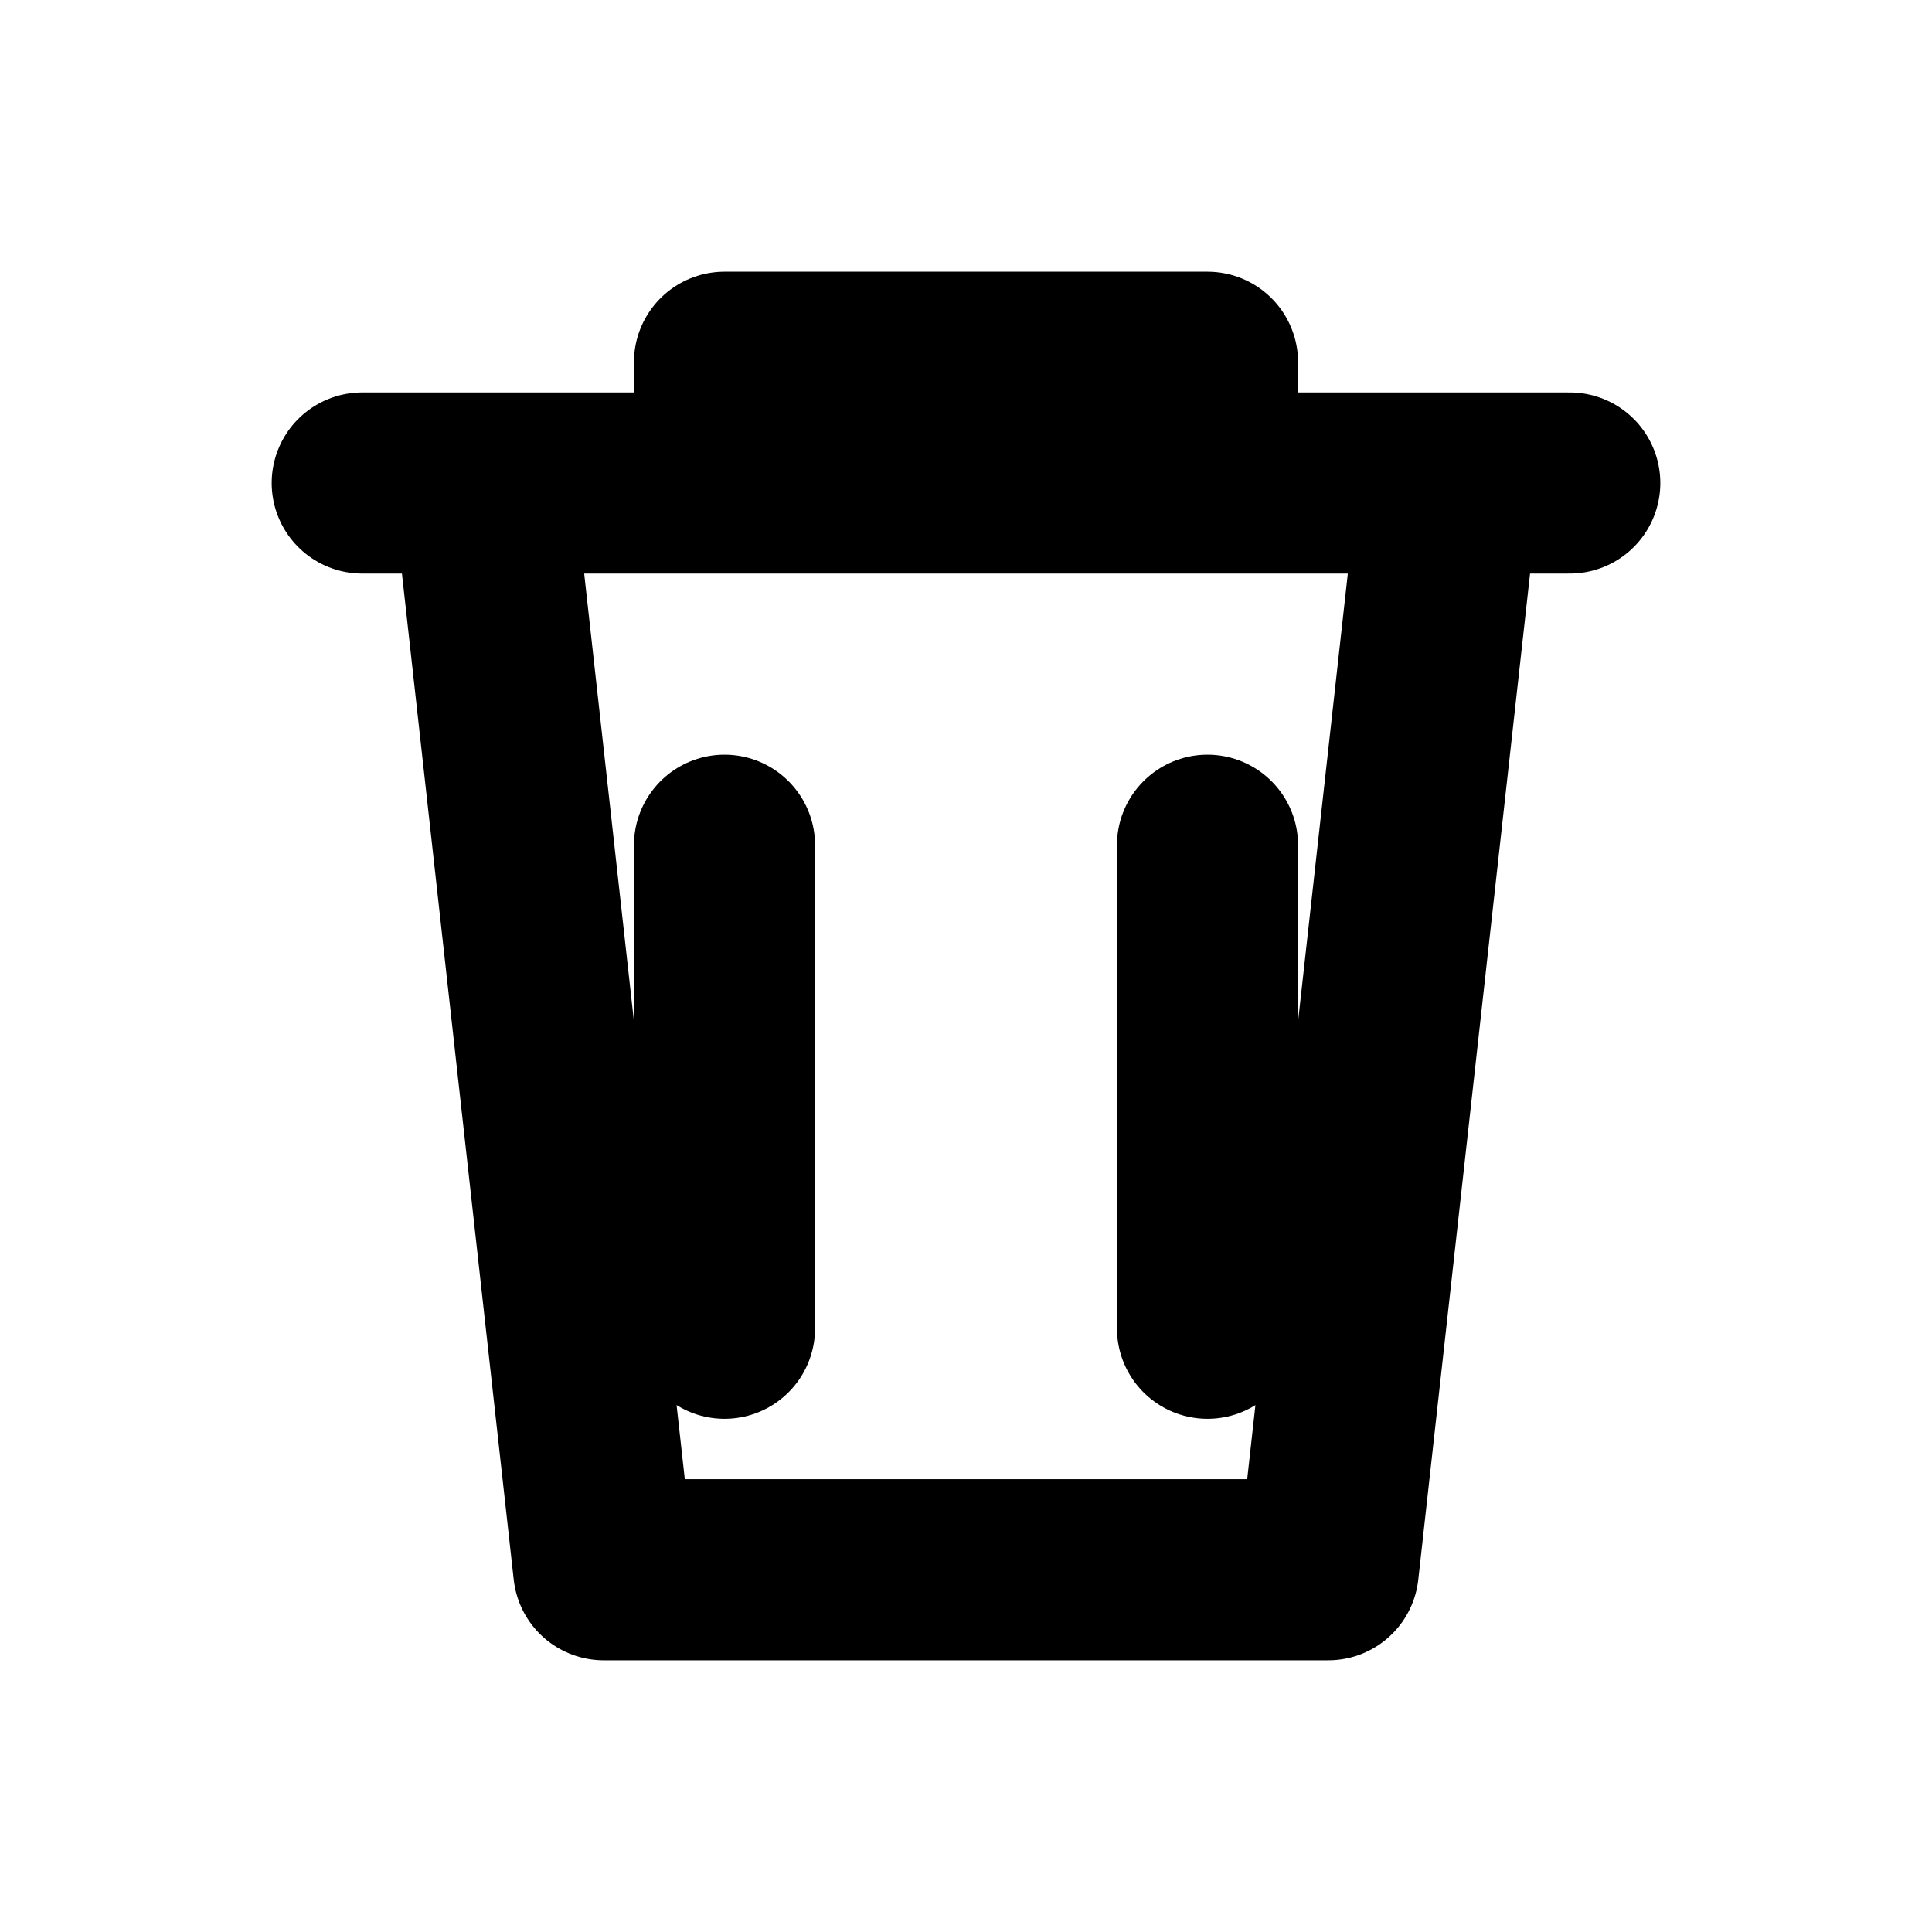
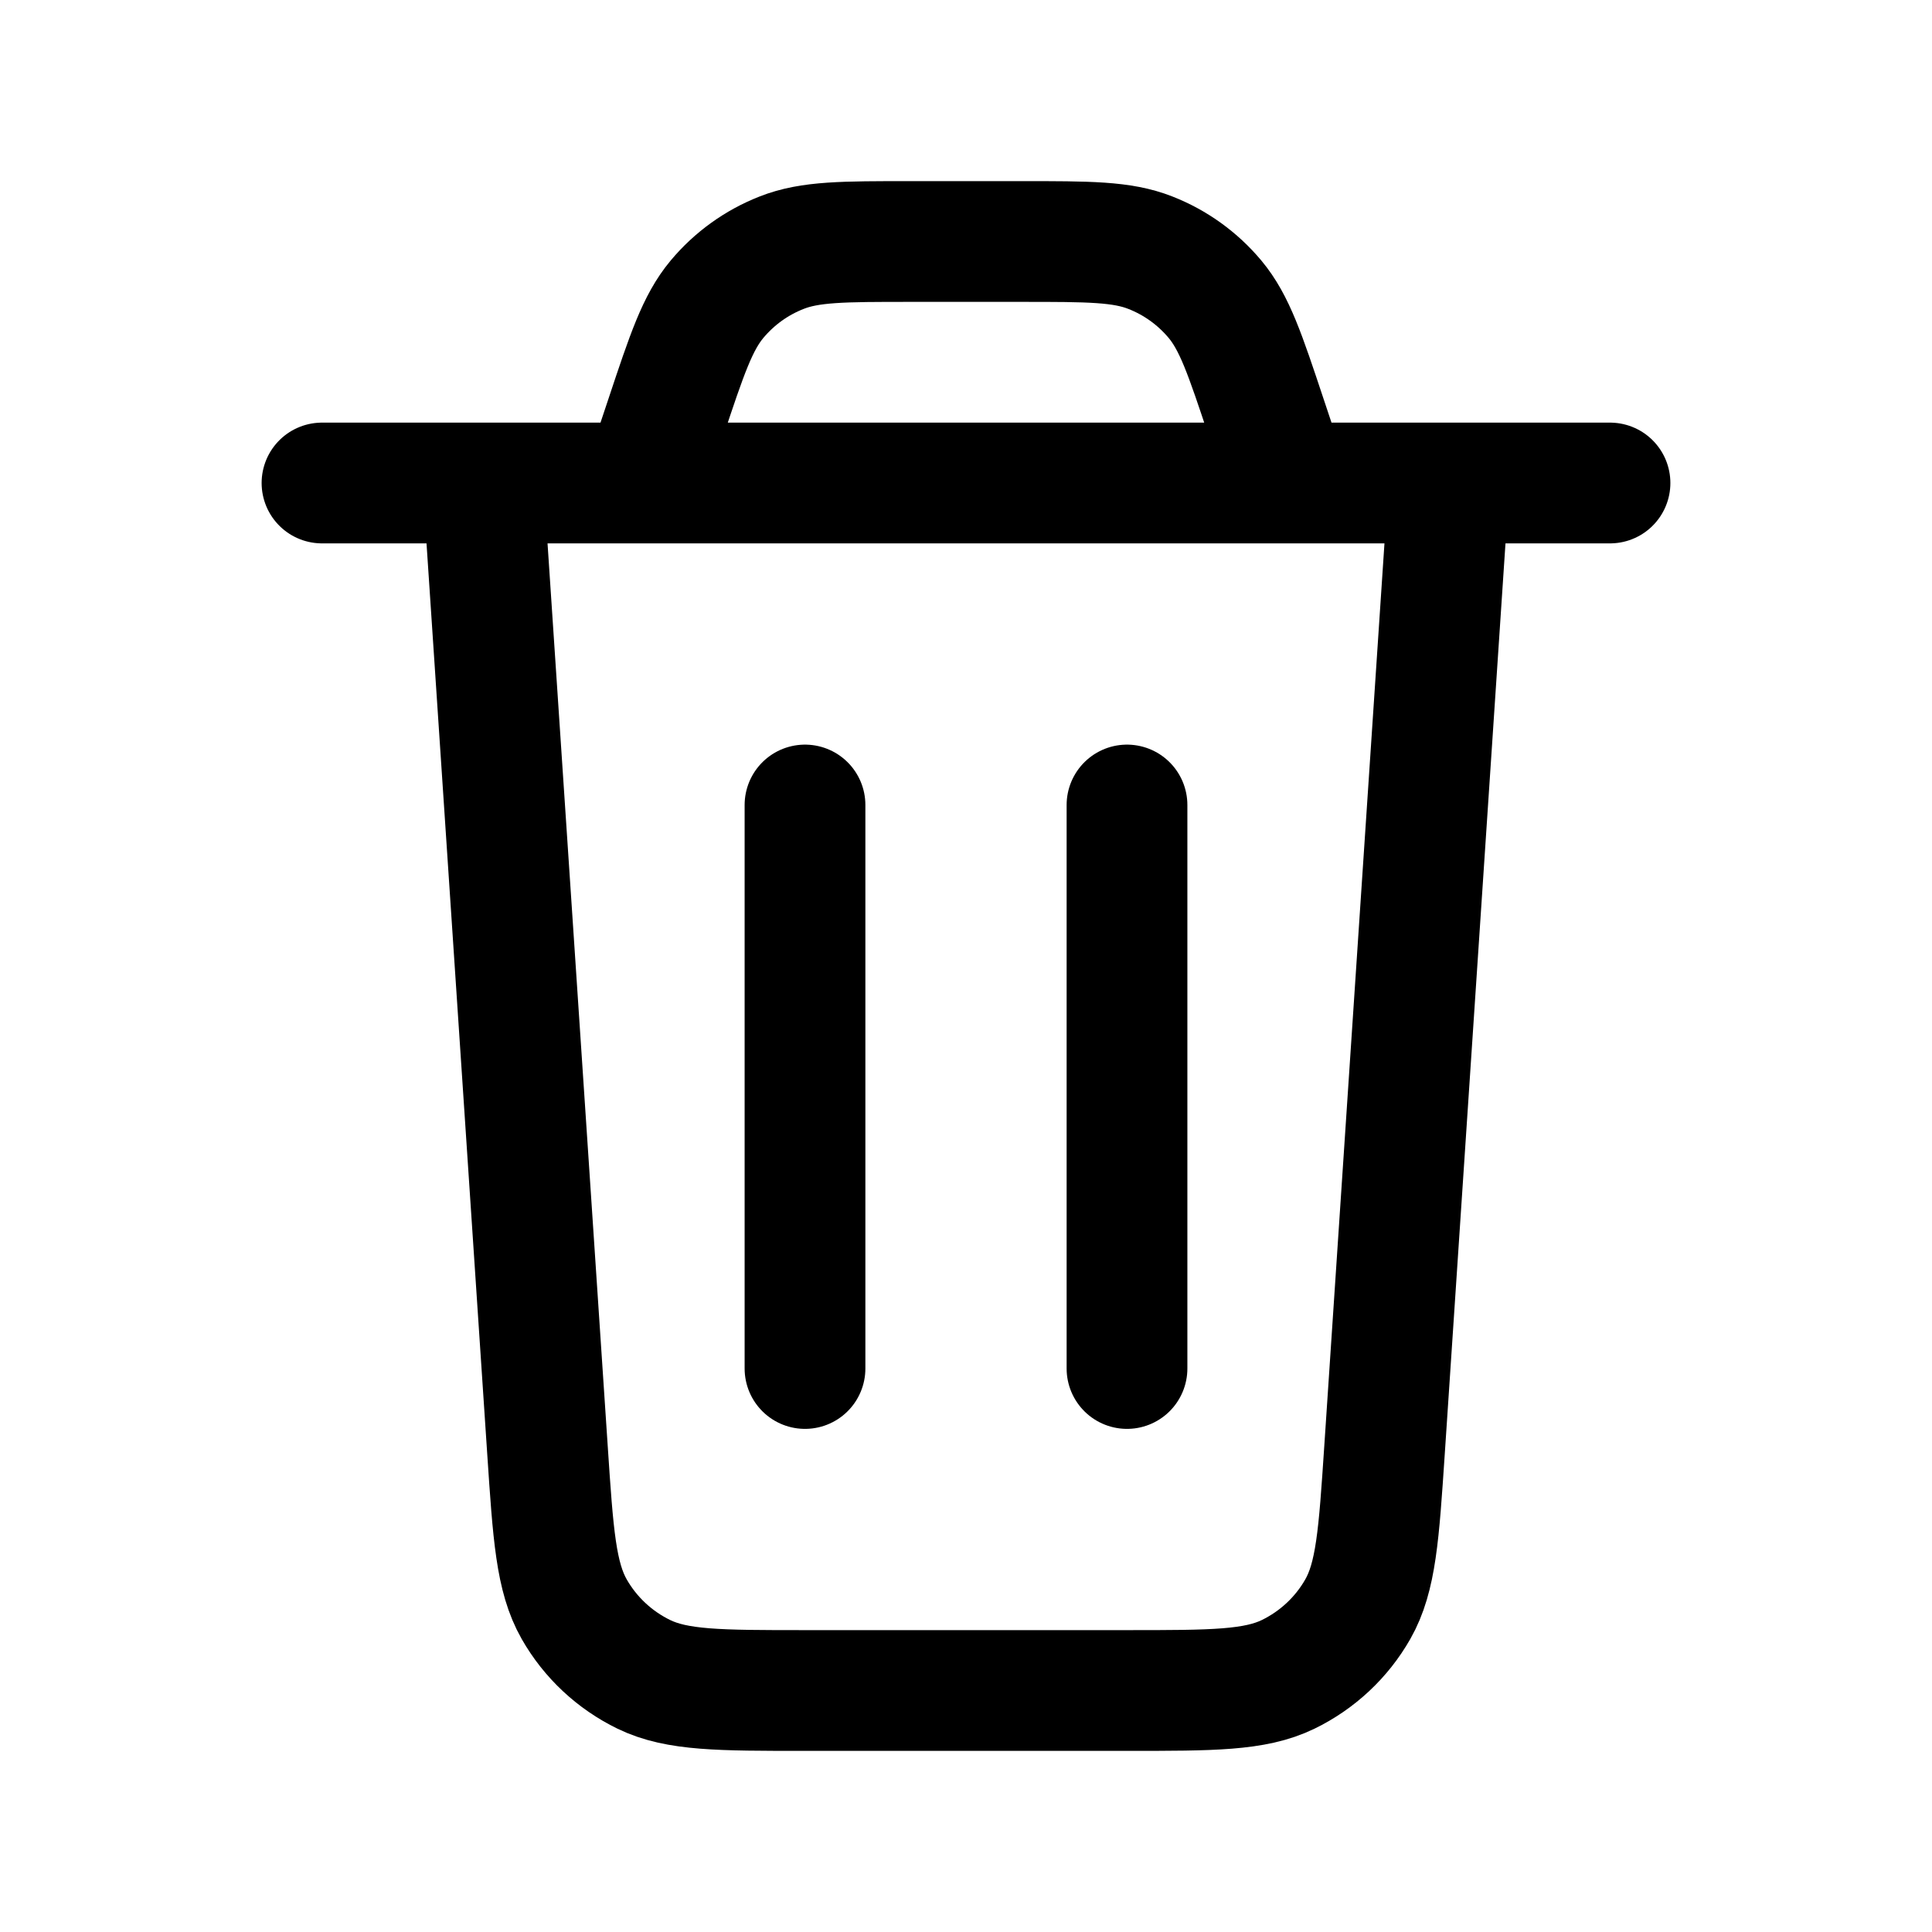
- <svg xmlns="http://www.w3.org/2000/svg" width="16" height="16" viewBox="0 0 16 16" fill="none">
-   <path d="M3 4H13M6 4V3H10V4M6 7V11M10 7V11M4 4L5 13H11L12 4" stroke="currentColor" stroke-width="1.5" stroke-linecap="round" stroke-linejoin="round" />
+ <svg xmlns="http://www.w3.org/2000/svg" width="24" height="24" viewBox="0 0 24 24" fill="none">
+   <path d="M18 6L17.199 18.013C17.129 19.065 17.094 19.591 16.867 19.99C16.667 20.341 16.365 20.623 16.001 20.8C15.588 21 15.061 21 14.006 21H9.994C8.939 21 8.412 21 7.999 20.8C7.635 20.623 7.333 20.341 7.133 19.99C6.906 19.591 6.871 19.065 6.801 18.013L6 6M4 6H20M16 6L15.729 5.188C15.467 4.401 15.336 4.008 15.093 3.717C14.878 3.46 14.602 3.261 14.29 3.139C13.938 3 13.523 3 12.694 3H11.306C10.477 3 10.062 3 9.71 3.139C9.398 3.261 9.122 3.46 8.907 3.717C8.664 4.008 8.533 4.401 8.271 5.188L8 6M14 10V17M10 10V17" stroke="currentColor" stroke-width="1.5" stroke-linecap="round" stroke-linejoin="round" />
</svg>
